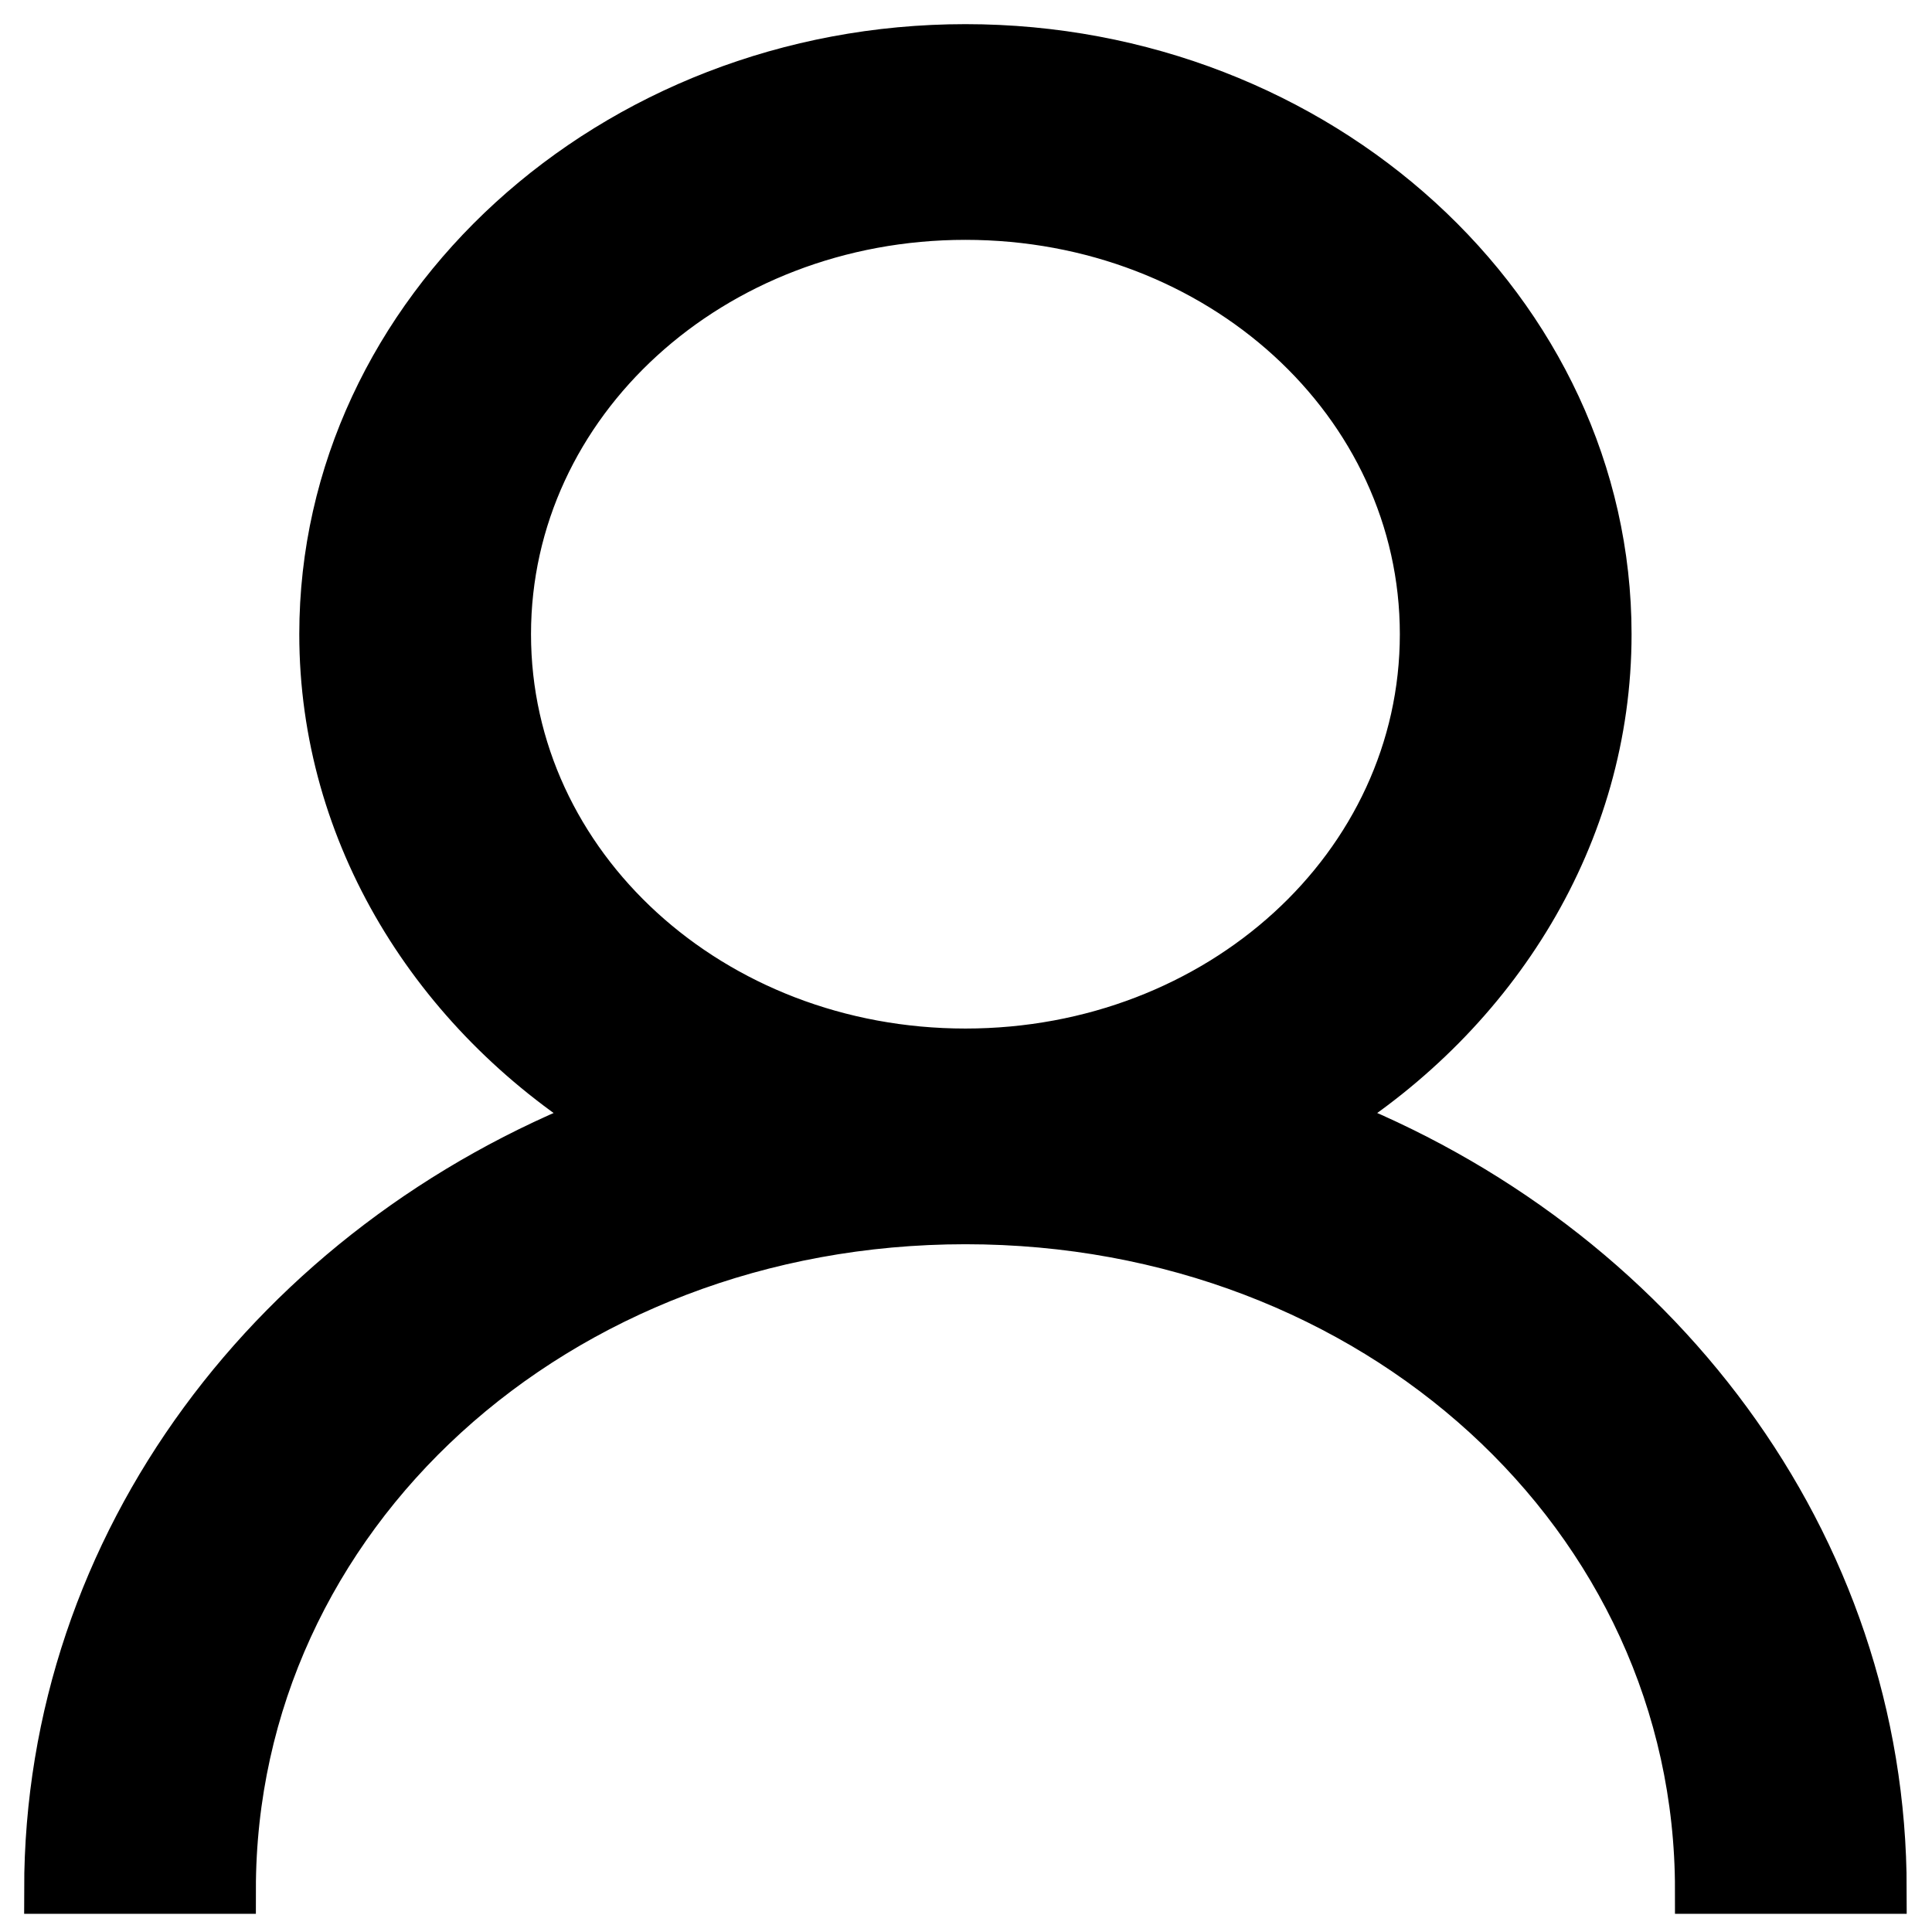
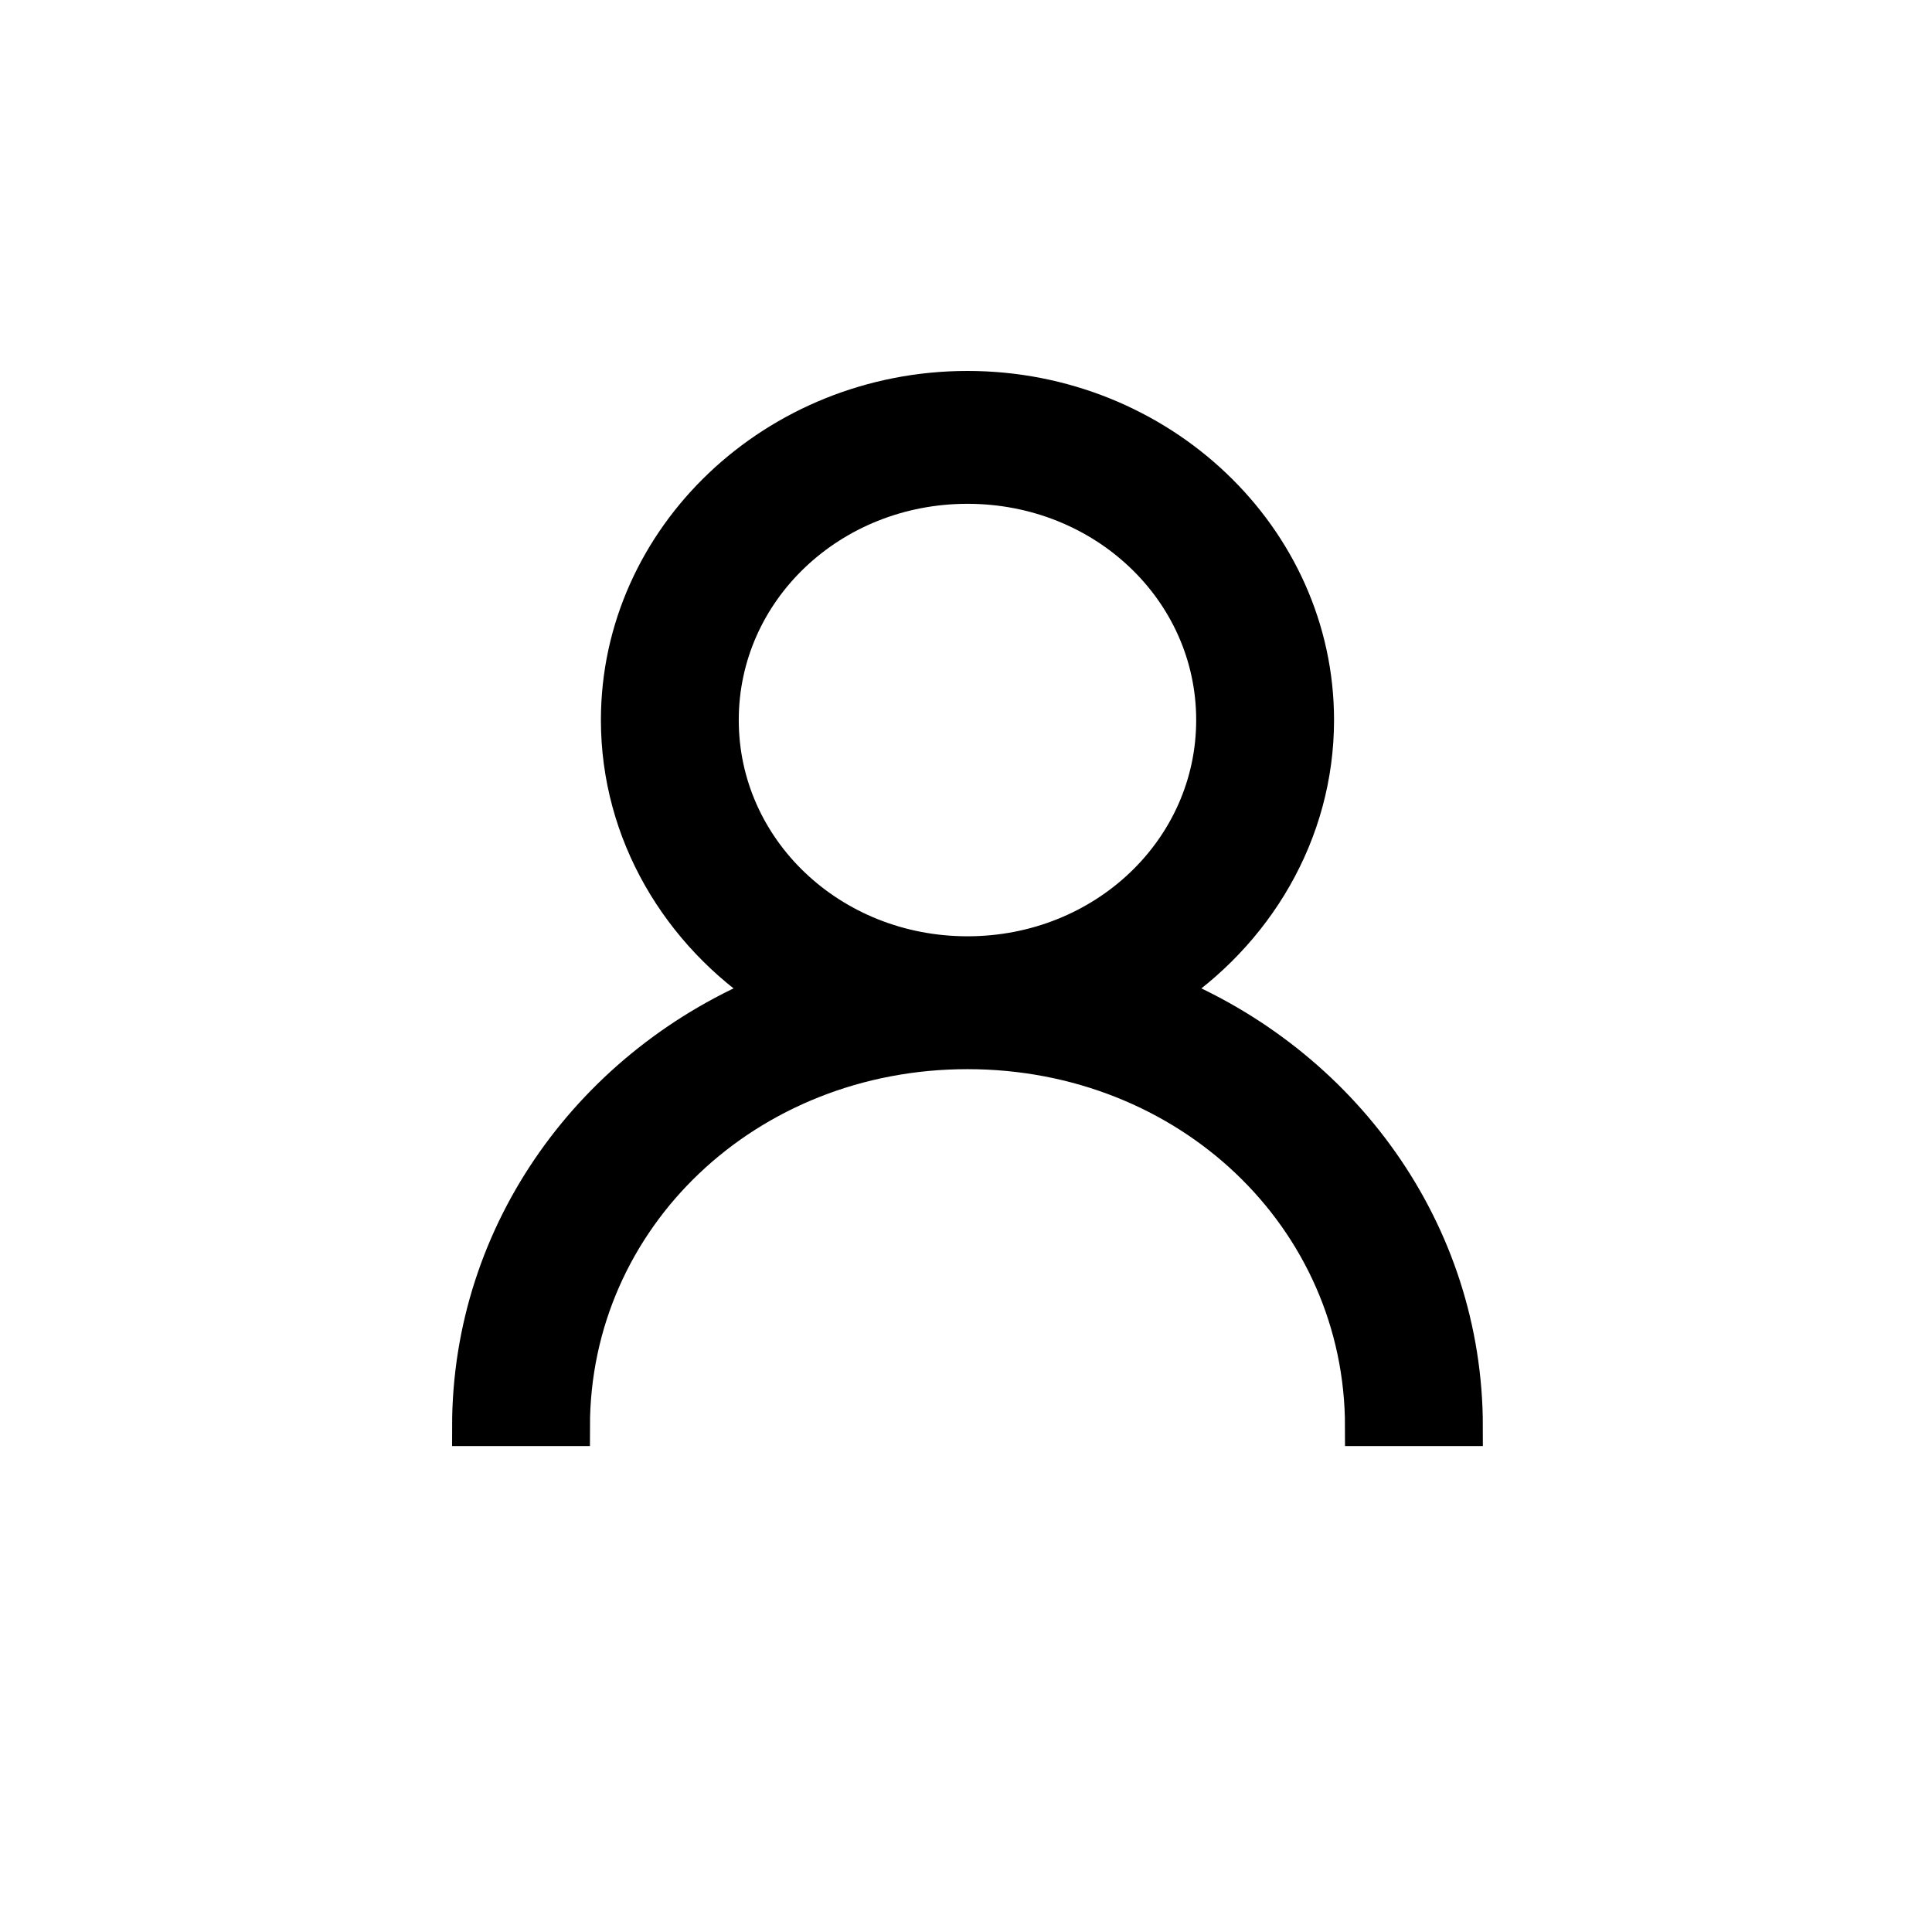
- <svg xmlns="http://www.w3.org/2000/svg" viewBox="0 0 400 400" class="avatar svg">
-   <path d="m199.881,10c-73.183,0 -132.917,54.514 -132.917,121.303c0,41.469 23.173,78.289 58.151,100.183c-67.919,26.369 -115.115,88.008 -115.115,159.752l37.976,0c0,-77.403 67.091,-138.632 151.905,-138.632c84.813,0 151.905,61.229 151.905,138.632l37.976,0c0,-71.744 -47.196,-133.383 -115.115,-159.752c34.978,-21.894 58.151,-58.714 58.151,-100.183c0,-66.789 -59.734,-121.303 -132.917,-121.303zm0,34.658c52.659,0 94.94,38.587 94.94,86.645c0,48.058 -42.281,86.645 -94.94,86.645c-52.659,0 -94.941,-38.587 -94.941,-86.645c0,-48.058 42.281,-86.645 94.941,-86.645z" stroke="#000000" stroke-width="10" fill="#000000" class="avatar svg stroke" />
+ <svg xmlns="http://www.w3.org/2000/svg" viewBox="0 0 500 500" class="avatar svg">
+   <path d="m250.381,101c-49.48,0 -89.867,38.356 -89.867,85.349c0,29.178 15.667,55.084 39.317,70.489c-45.921,18.553 -77.831,61.922 -77.831,112.401l25.676,0c0,-54.46 45.361,-97.541 102.705,-97.541c57.343,0 102.705,43.081 102.705,97.541l25.676,0c0,-50.479 -31.91,-93.848 -77.831,-112.401c23.649,-15.405 39.317,-41.311 39.317,-70.489c0,-46.992 -40.387,-85.349 -89.867,-85.349l0,0zm0,24.385c35.603,0 64.19,27.15 64.19,60.963c0,33.813 -28.587,60.963 -64.19,60.963c-35.603,0 -64.19,-27.15 -64.19,-60.963c0,-33.813 28.587,-60.963 64.19,-60.963z" stroke="#000000" stroke-width="10" fill="#000000" class="avatar svg-stroke" />
</svg>
